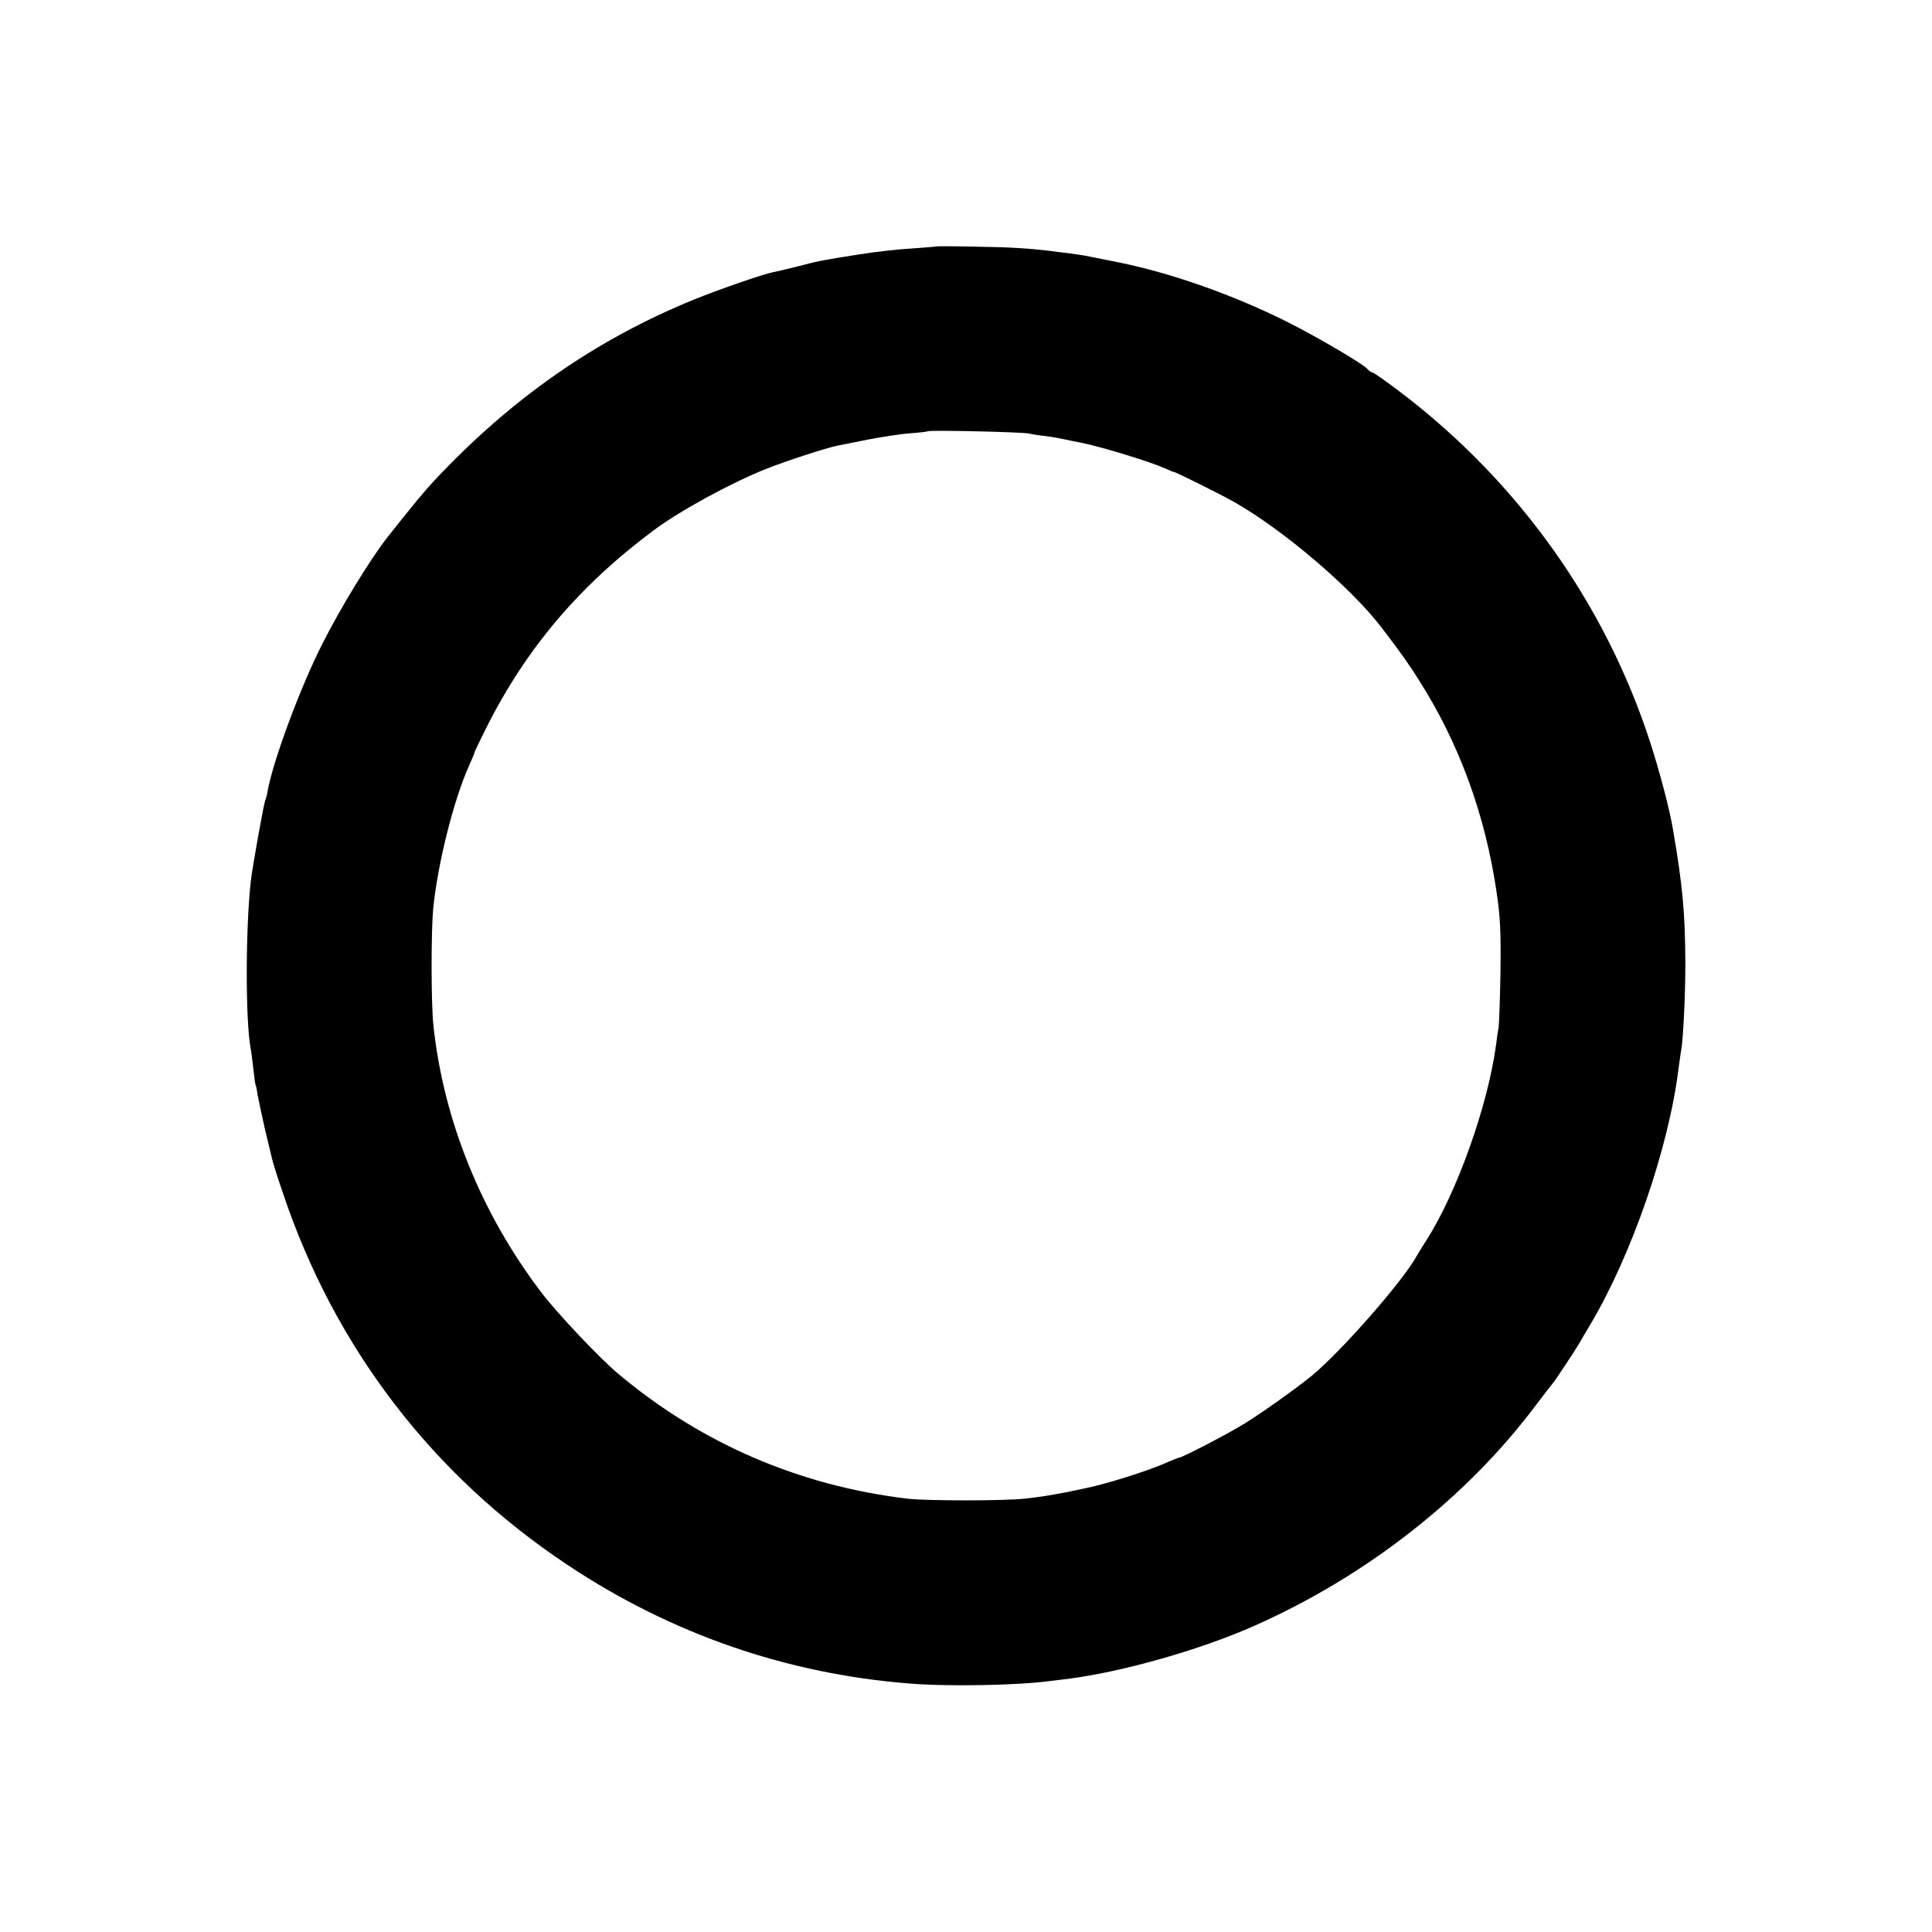
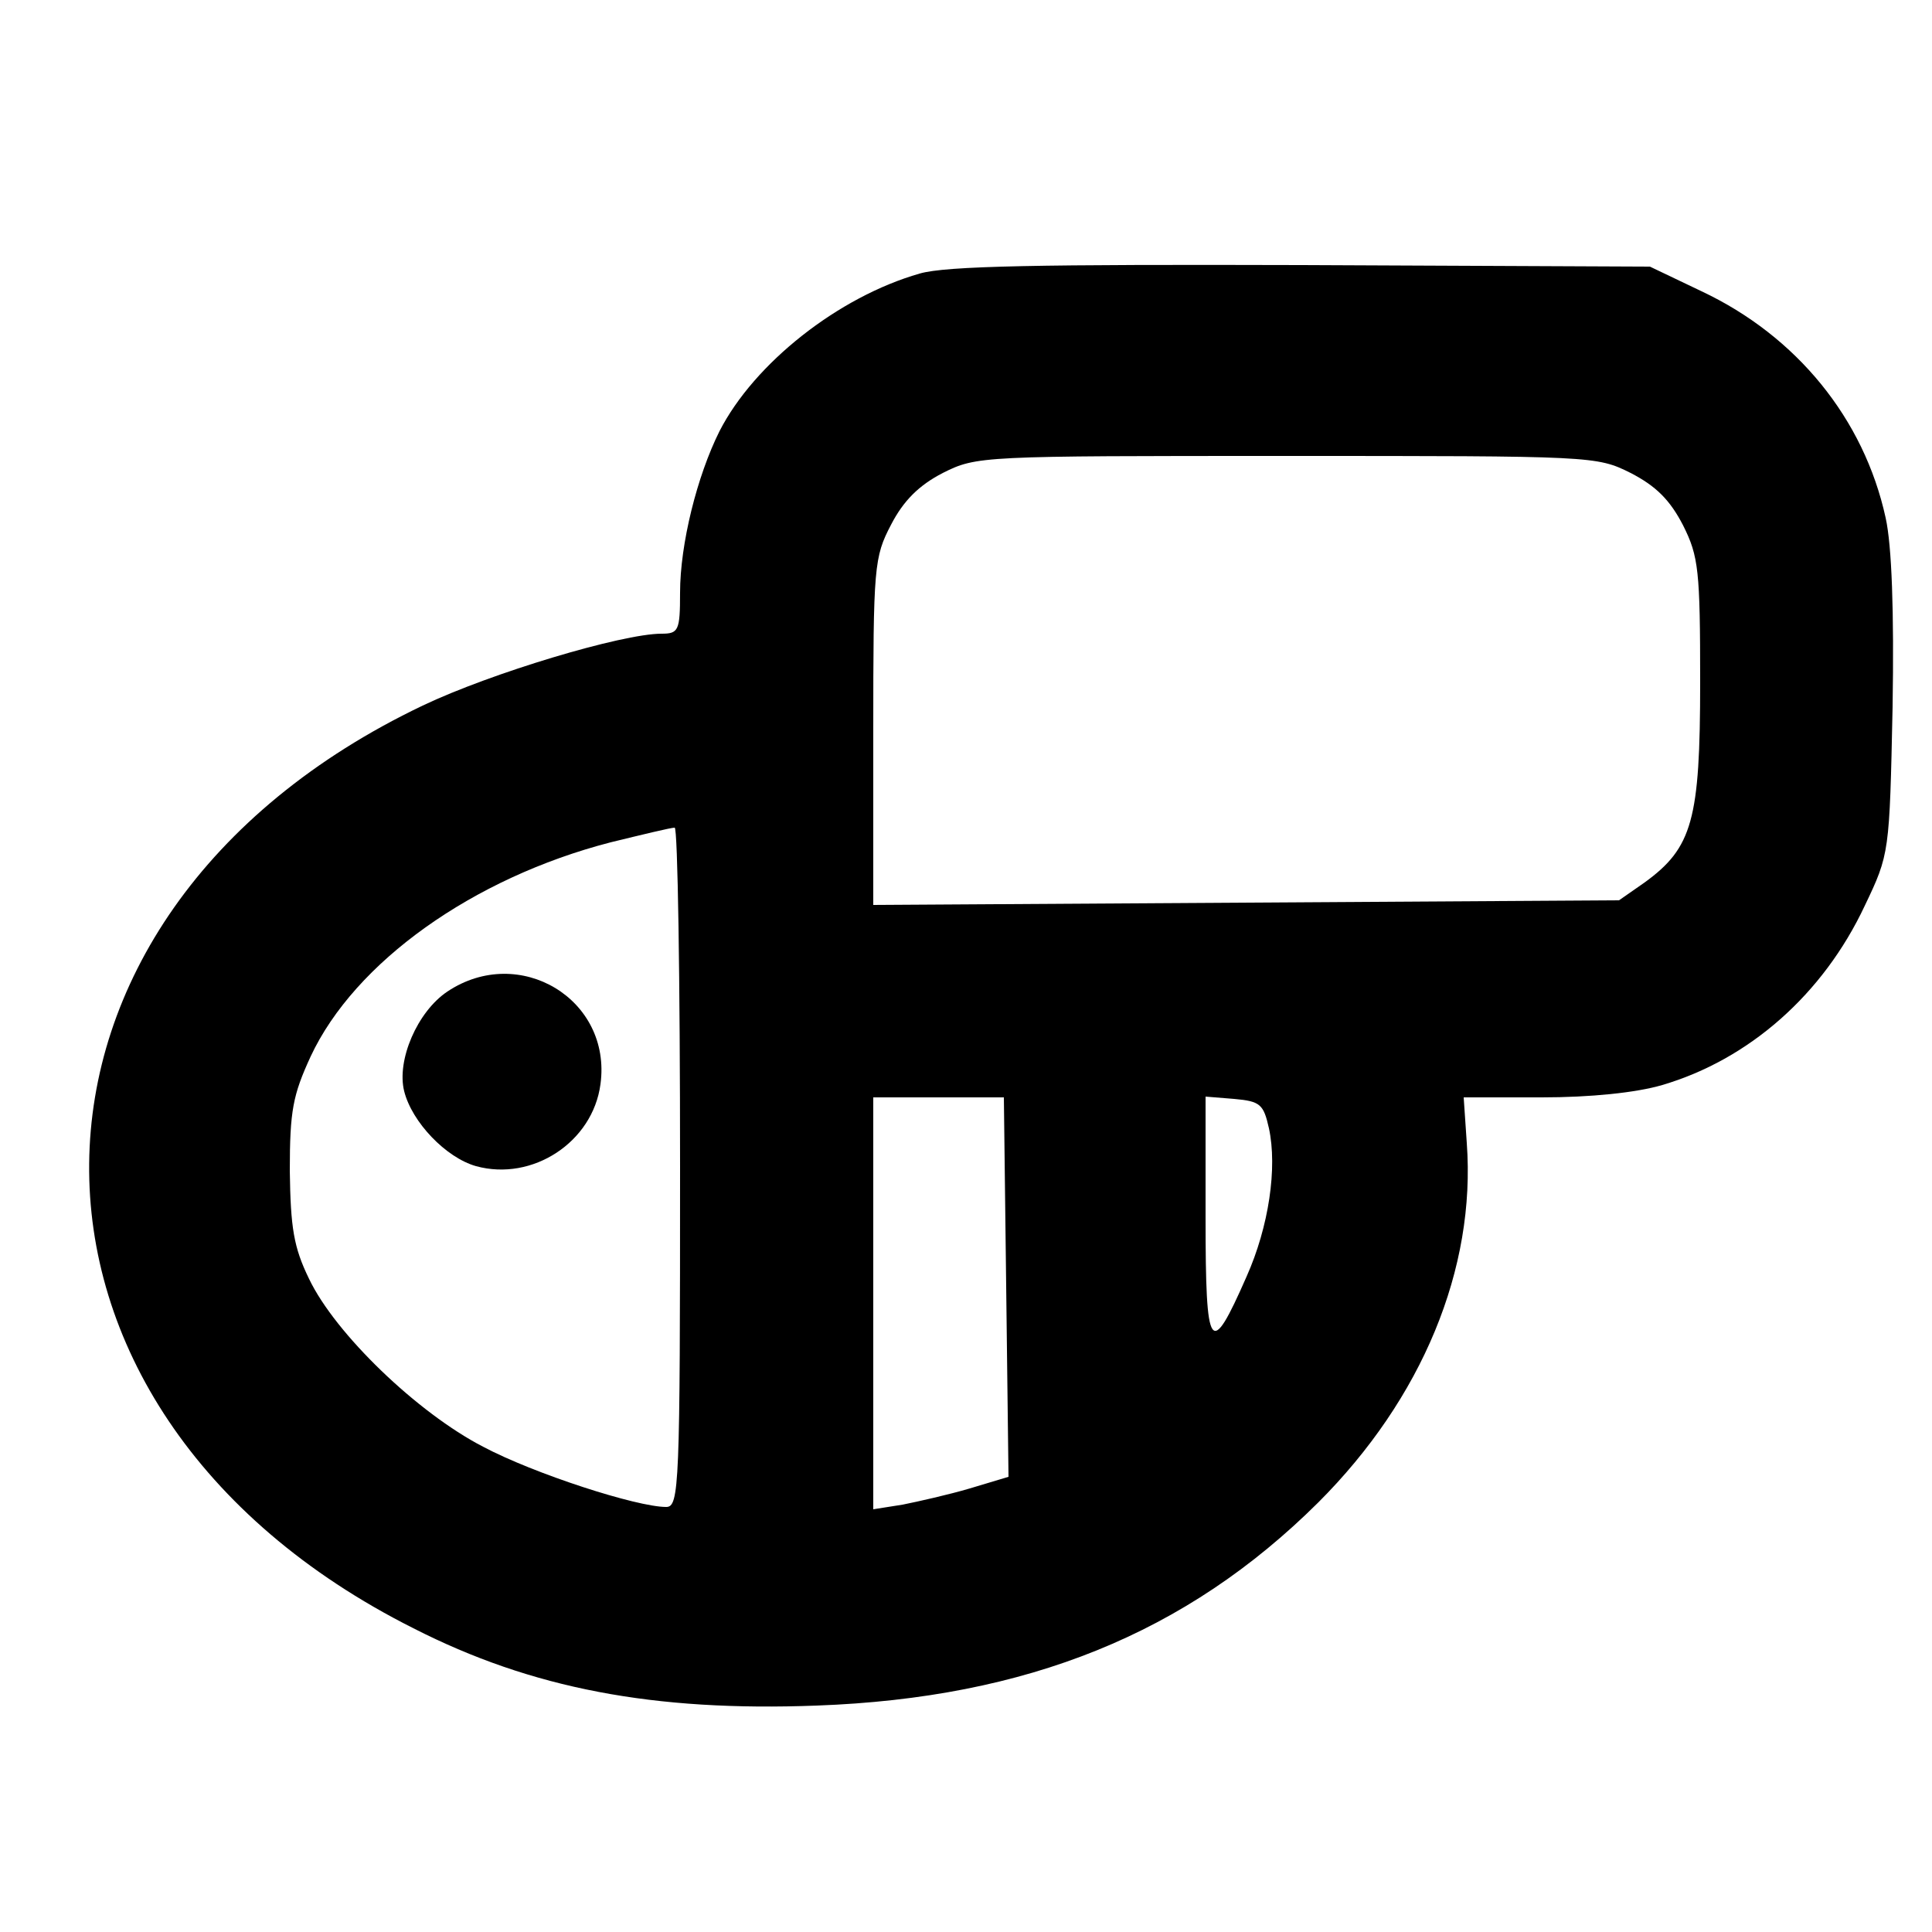
- <svg xmlns="http://www.w3.org/2000/svg" version="1" width="1113.333" height="1113.333" viewBox="0 0 835 835">
-   <path d="M404.7 106.5c-.1.1-4.9.5-10.7.9-5.8.3-16.1 1.5-23 2.6-15.9 2.5-16.9 2.7-26.5 5.2-4.4 1.1-9 2.2-10.2 2.4-4.3.8-23.9 7.6-34.7 12-42.3 17.3-78.7 42.7-111.7 77.9-4.7 5-9 10.3-20.3 24.5-7.6 9.7-20.4 30.6-28.4 46.5-9.6 19-21.3 50.6-23.6 63.7-.2 1.5-.7 3.1-.9 3.5-.6 1-5.4 28-6.2 34.3-2.4 20.1-2.5 61.5-.1 73.5.2 1.1.7 4.9 1.1 8.5.4 3.6.8 6.7 1 7 .2.3.6 2.3.9 4.5.4 2.2 1.8 8.7 3.1 14.5 1.4 5.8 2.8 11.6 3.1 12.9.3 1.4 2.3 7.9 4.6 14.5 22.4 67 64.7 122.2 123.3 161.1 44.7 29.7 94.4 46.9 147.5 51.1 16.8 1.4 47.3.8 61-1.1 1.4-.2 4.8-.6 7.5-.9 23.6-3 57.5-12.6 81-23.1 47.9-21.3 90.9-54.9 120.7-94.4 4-5.3 7.5-9.8 7.8-10.1.7-.6 10.1-14.9 11.6-17.5.6-1.1 2.6-4.5 4.4-7.5 18.2-30.4 34.3-77.1 38.5-111.5.4-2.8.8-6.1 1.1-7.5.9-5.2 1.8-24 1.8-37.5-.1-21.8-1.1-33.4-5.4-58.3-1.5-8.8-5.6-24.4-9.9-37.7-19.4-59.5-56.7-112-107.3-150.6-6.4-4.9-12.1-8.9-12.6-8.9s-1.5-.7-2.2-1.5c-1.8-2.2-21.4-13.7-34.7-20.4-23.4-11.7-50.1-21.1-72.8-25.7-1.1-.2-3.1-.6-4.5-.9-1.4-.3-3.6-.7-5-1-1.4-.3-3.6-.7-5-1-1.4-.2-4.4-.7-6.7-1-2.4-.3-6-.7-8-1-9.9-1.2-18.1-1.7-33.1-1.9-8.9-.2-16.3-.2-16.5-.1zm40.2 80.9c1.2.3 4.2.8 6.5 1 3.9.5 6 .9 11.6 2.1 1.4.3 3.4.7 4.5.9 8.9 1.8 29.8 8.2 36.2 11.1 1.7.8 3.4 1.5 3.7 1.5.8 0 20.6 9.9 25.9 12.9 21.5 12.2 51 37.4 64.1 54.7 9.2 12.1 11.6 15.6 16.2 22.9 17.1 27 28.3 57.6 33.2 91 1.6 10.5 1.9 17.1 1.7 34.5-.2 11.8-.6 22.6-.8 24-.3 1.4-.8 4.8-1.1 7.5-3.5 26.2-17 64.1-30.1 84.5-1.6 2.5-3.5 5.6-4.2 6.8-5.7 10.5-31.7 40.3-45 51.5-6.7 5.5-22.1 16.5-29.8 21.2-7.7 4.7-26.7 14.5-27.9 14.5-.3 0-2.5.9-4.9 1.9-8.3 3.8-27.8 9.9-37 11.6-1.2.3-4.4.9-7.2 1.5-7.9 1.5-10.6 1.9-17.5 2.7-8.9 1-43 1-51 0-46.5-5.6-88.8-23.8-124.5-53.7-7.9-6.5-26.8-26.5-33.6-35.5-26-34.2-42.3-74.6-46.6-115.5-1-9.4-1-40-.1-50 1.9-19.5 8.8-47 15.4-61.8 1.3-2.9 2.4-5.5 2.4-5.8 0-.3 2.3-5.1 5.1-10.7 17.2-34.3 40.1-61.4 72.4-85.5 11.3-8.4 33-20.3 48.5-26.5 8.5-3.4 26.3-9.2 31-10.1 1.4-.3 7.2-1.4 13-2.6 5.8-1.1 13.9-2.4 18-2.7 4.1-.3 7.7-.7 7.9-.9.6-.6 41.3.3 44 1z" />
+ <svg xmlns="http://www.w3.org/2000/svg" version="1" width="333.333" height="333.333" viewBox="0 0 250 250">
+   <path d="M119 35.4c-10.5 3-21.4 11.6-25.9 20.4-2.9 5.8-5.1 14.6-5.1 20.9 0 4.9-.2 5.3-2.4 5.3-5.1 0-22.1 5.1-30.9 9.3-57 27.2-57.7 91-1.2 119.4 15.3 7.8 31.1 10.8 52.2 10 27.2-1 47.8-9.3 64.9-26.3 13.4-13.4 20.4-30.2 19.2-46.5l-.4-5.9h10.1c6.3 0 12.2-.6 15.6-1.6 11.2-3.3 20.8-11.7 26.2-23.2 3.2-6.7 3.2-6.8 3.6-25.7.2-12.4-.1-20.9-.9-24.5-2.8-12.8-11.5-23.5-23.8-29.3l-6.7-3.2-45-.2c-33.9-.1-46.1.1-49.5 1.1zm92 25.8c3.3 1.7 5.1 3.5 6.8 6.8 2 4 2.2 5.8 2.2 20.3 0 17.8-1 21.4-7.2 25.9l-3.3 2.3-48.2.3-48.3.3V94.7c0-21.4.1-22.6 2.3-26.8 1.6-3.1 3.6-5.1 6.7-6.7 4.4-2.2 4.9-2.2 44.5-2.2s40.1 0 44.5 2.2zM88 151c0 41.4-.1 44-1.8 44-3.8 0-17.1-4.3-23.7-7.8-8.5-4.4-19.1-14.6-22.5-21.7-2-4.1-2.4-6.6-2.5-14 0-7.8.4-9.8 2.7-14.8 5.7-12.2 21-23.1 38.8-27.7 4.1-1 7.8-1.9 8.3-1.9.4-.1.7 19.7.7 43.9zm42.2 15.5l.3 24.6-5 1.5c-2.7.8-6.7 1.7-8.7 2.1l-3.8.6V142h16.9l.3 24.5zm34-20.5c1.1 5.1 0 12.7-2.9 19.2-4.7 10.7-5.3 9.9-5.3-7.6v-15.7l3.7.3c3.4.3 3.8.7 4.5 3.8z" />
+   <path d="M57.9 128.3c-3.9 2.6-6.6 8.9-5.6 12.9s5.4 8.6 9.3 9.7c7.3 2 15.1-3.1 16.1-10.6 1.5-11-10.5-18.2-19.8-12z" />
</svg>
